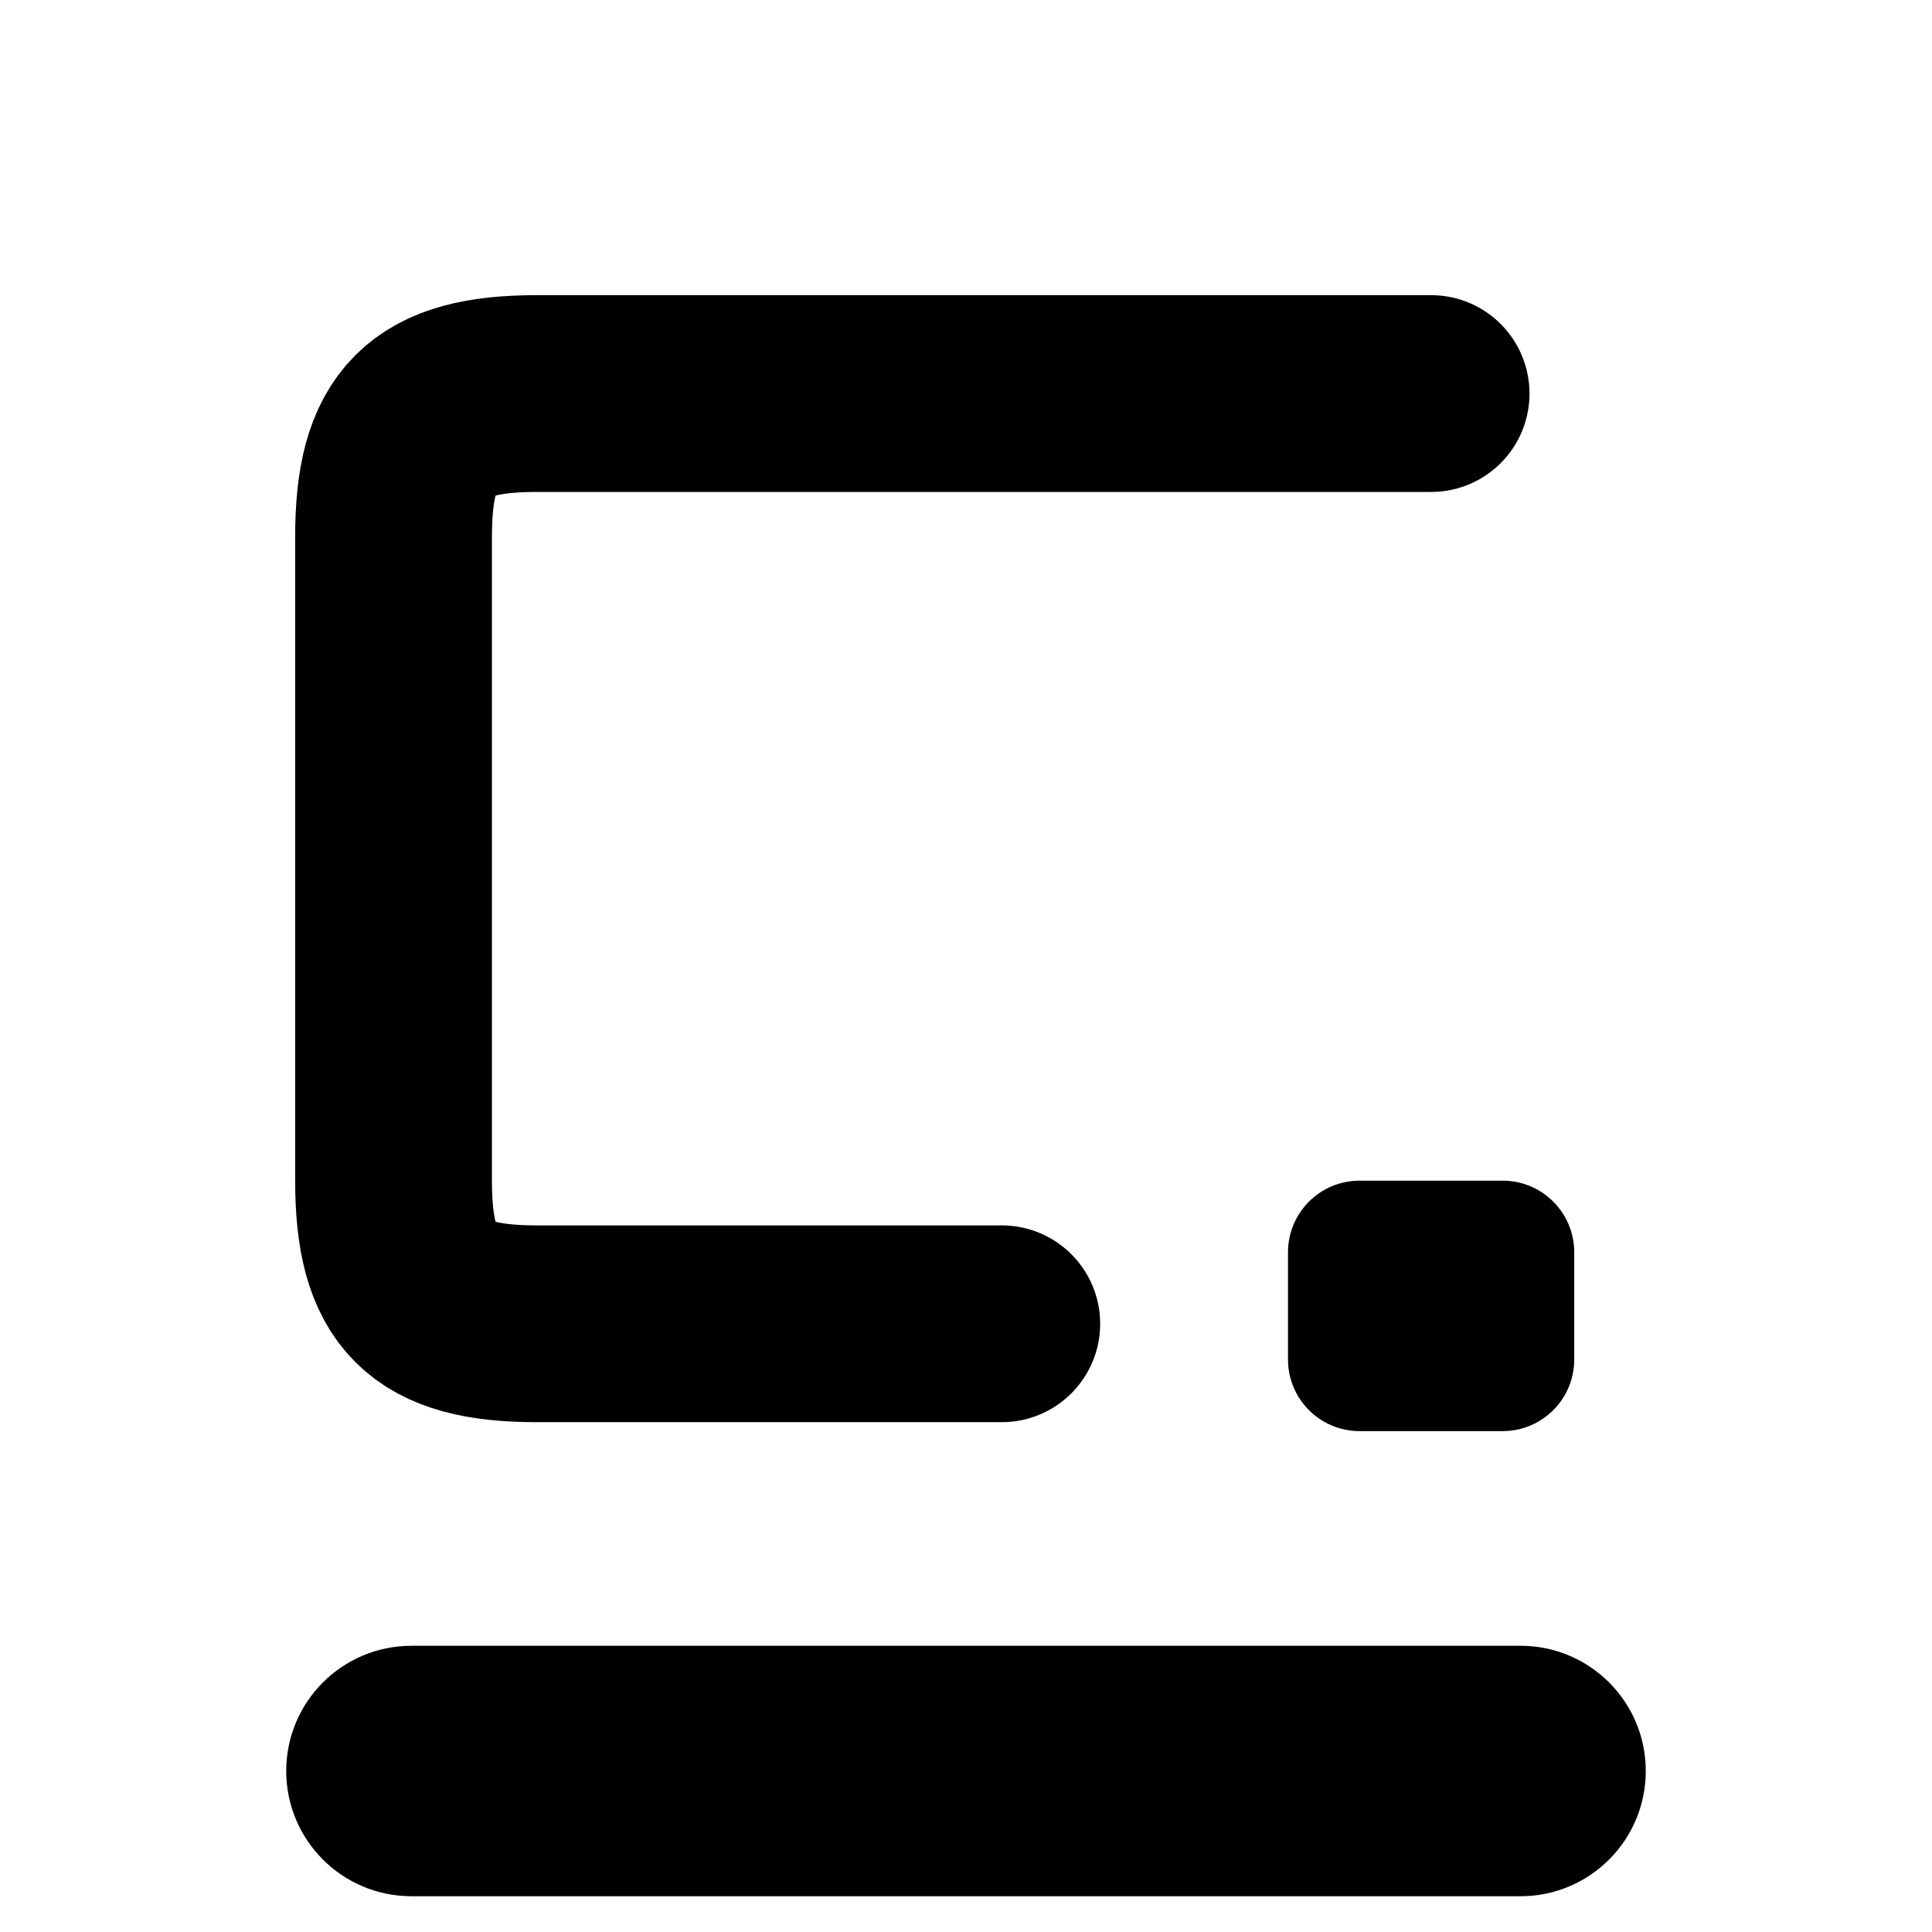
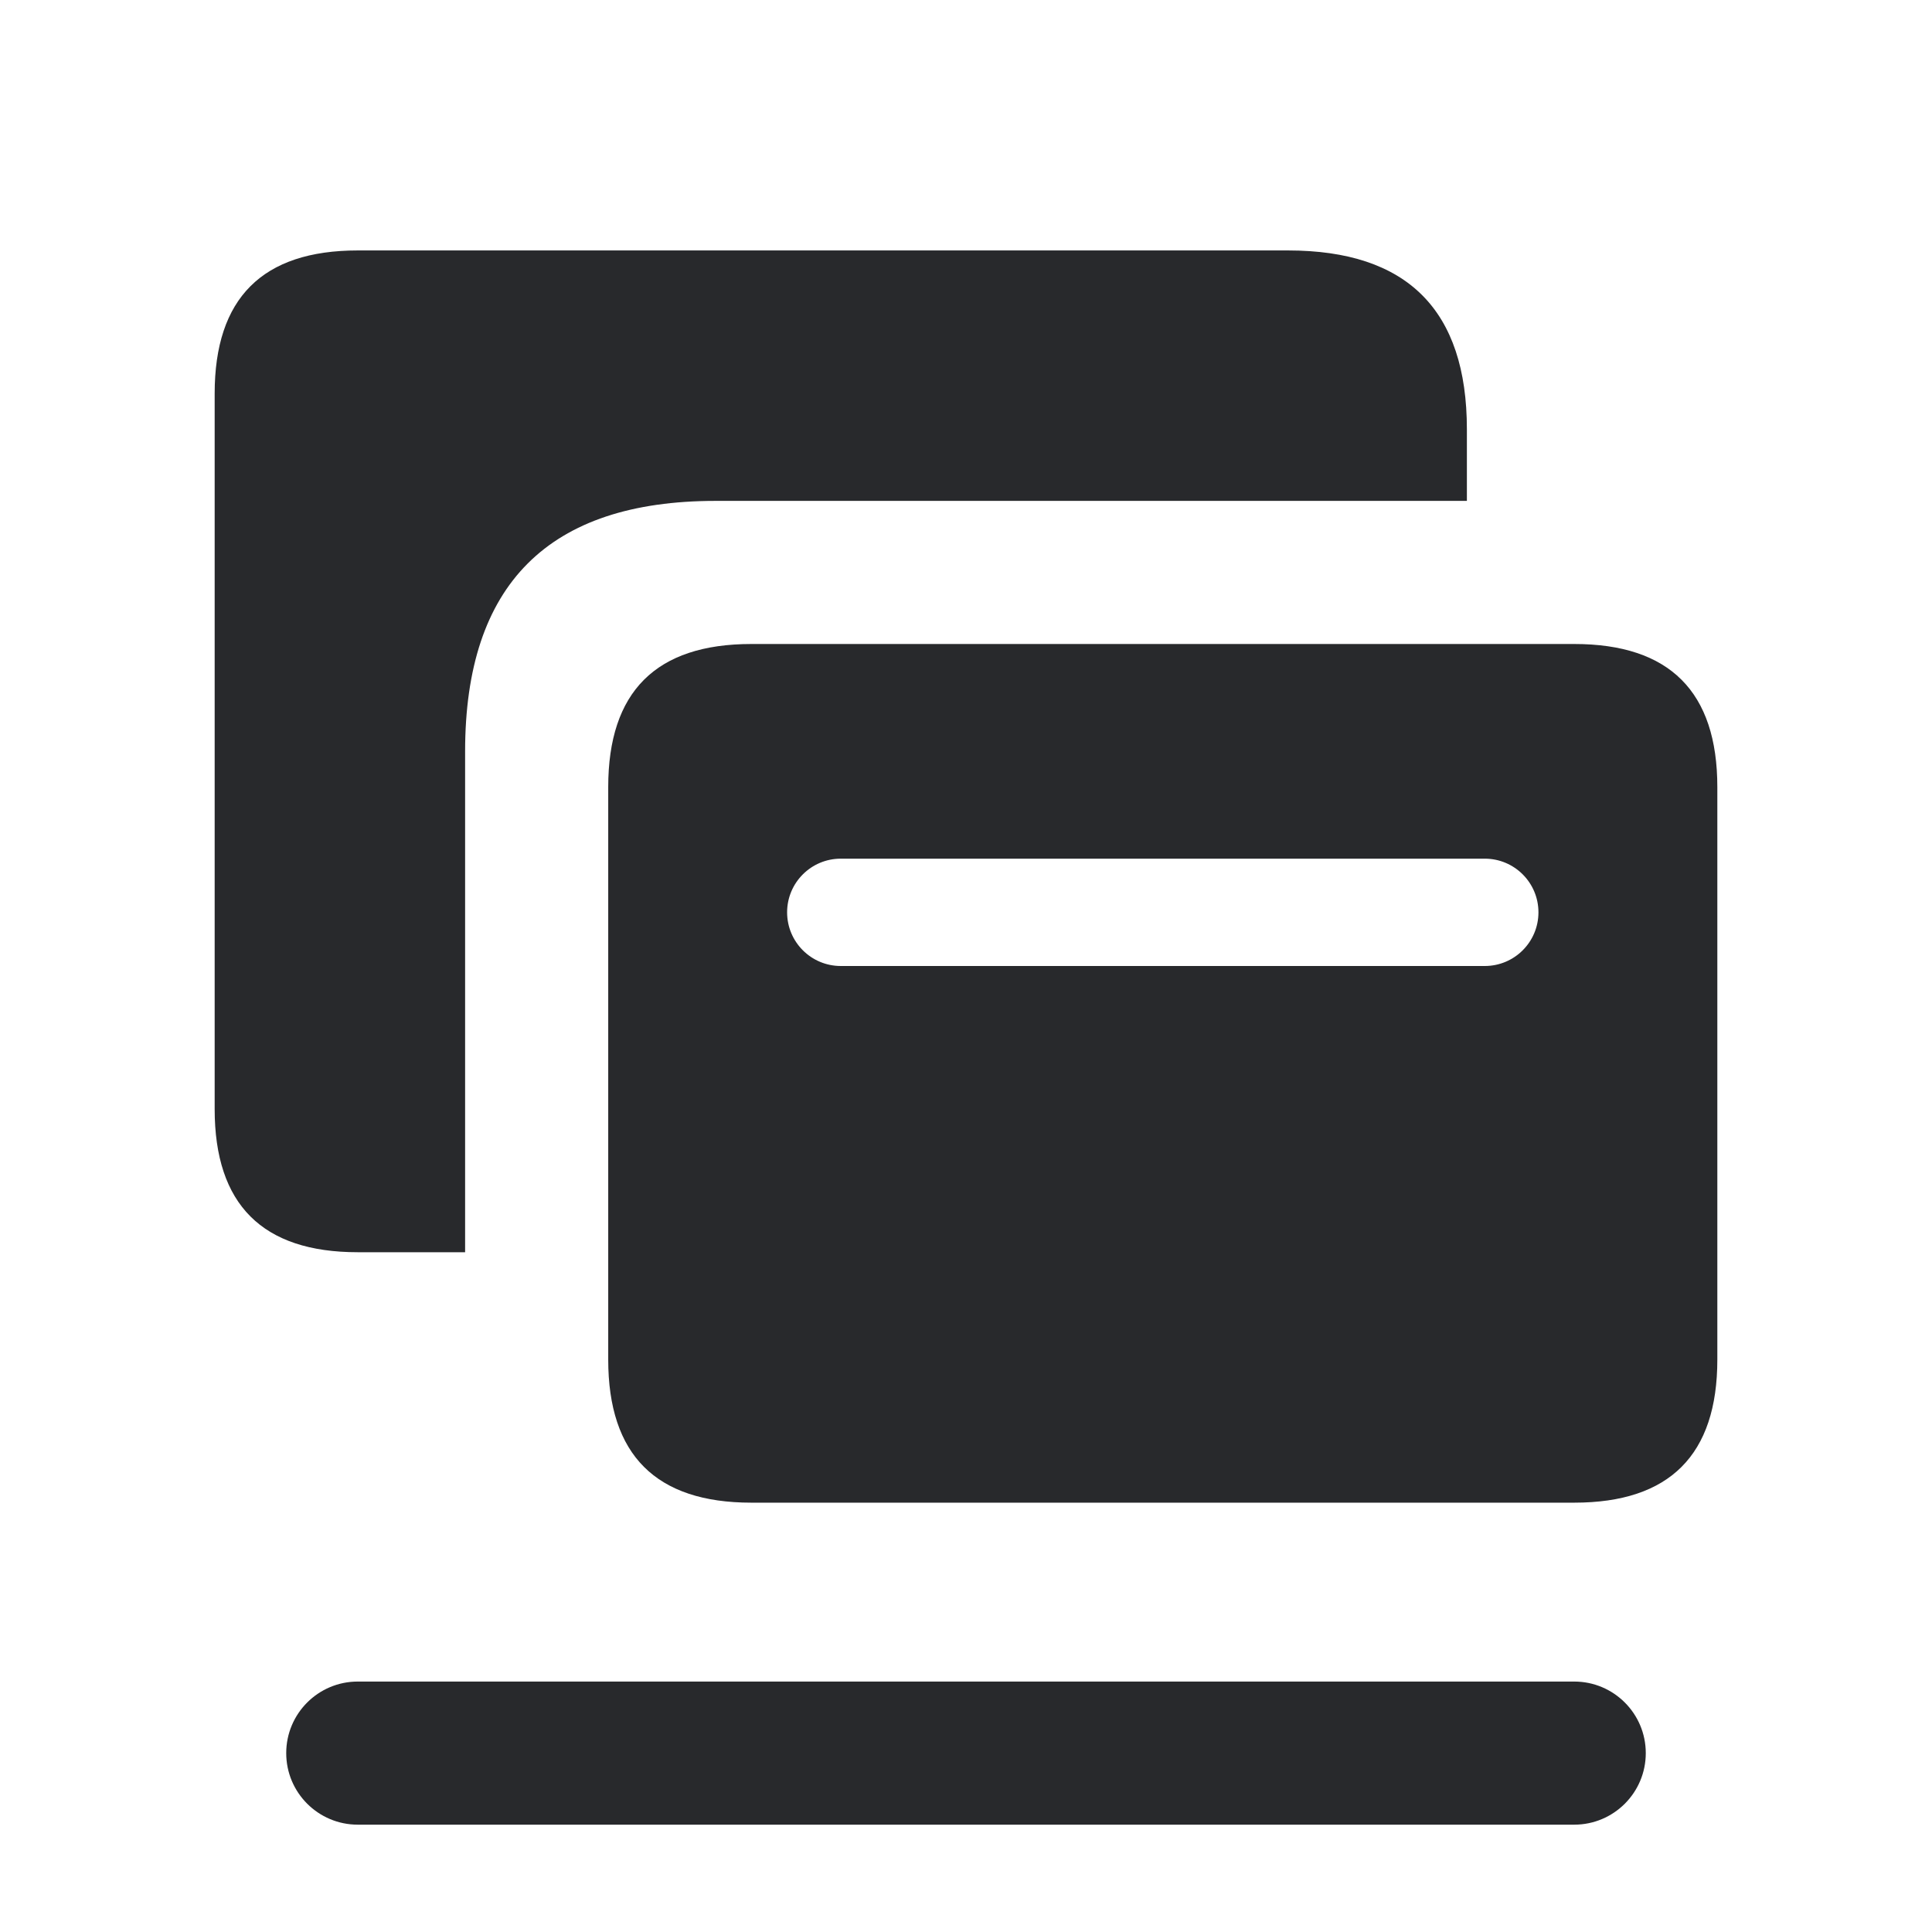
<svg xmlns="http://www.w3.org/2000/svg" width="54" height="54" viewBox="0 0 54 54">
-   <path d="M40 11H15c-3 0-4 1-4 4v18c0 3 1 4 4 4h13" fill="none" stroke="#000" stroke-width="5.5" stroke-linecap="round" stroke-linejoin="round" />
-   <rect x="36" y="33" width="8" height="7" rx="2" fill="#000" />
-   <rect x="8" y="46" width="38" height="7" rx="3.5" fill="#000" />
+   <g fill="#28292C">
+     <path d="M10 7H36Q41 7 41 12V14H20Q13 14 13 21V35H10Q6 35 6 31V11Q6 7 10 7Z" />
+     <path d="M21 18H44Q48 18 48 22V38Q48 42 44 42H21Q17 42 17 38V22Q17 18 21 18Z M23.5 24H41.5a1.5 1.5 0 0 1 0 3H23.5a1.5 1.5 0 0 1 0-3Z" fill-rule="evenodd" />
+     <rect x="8" y="47" width="38" height="4" rx="2" />
+   </g>
</svg>
